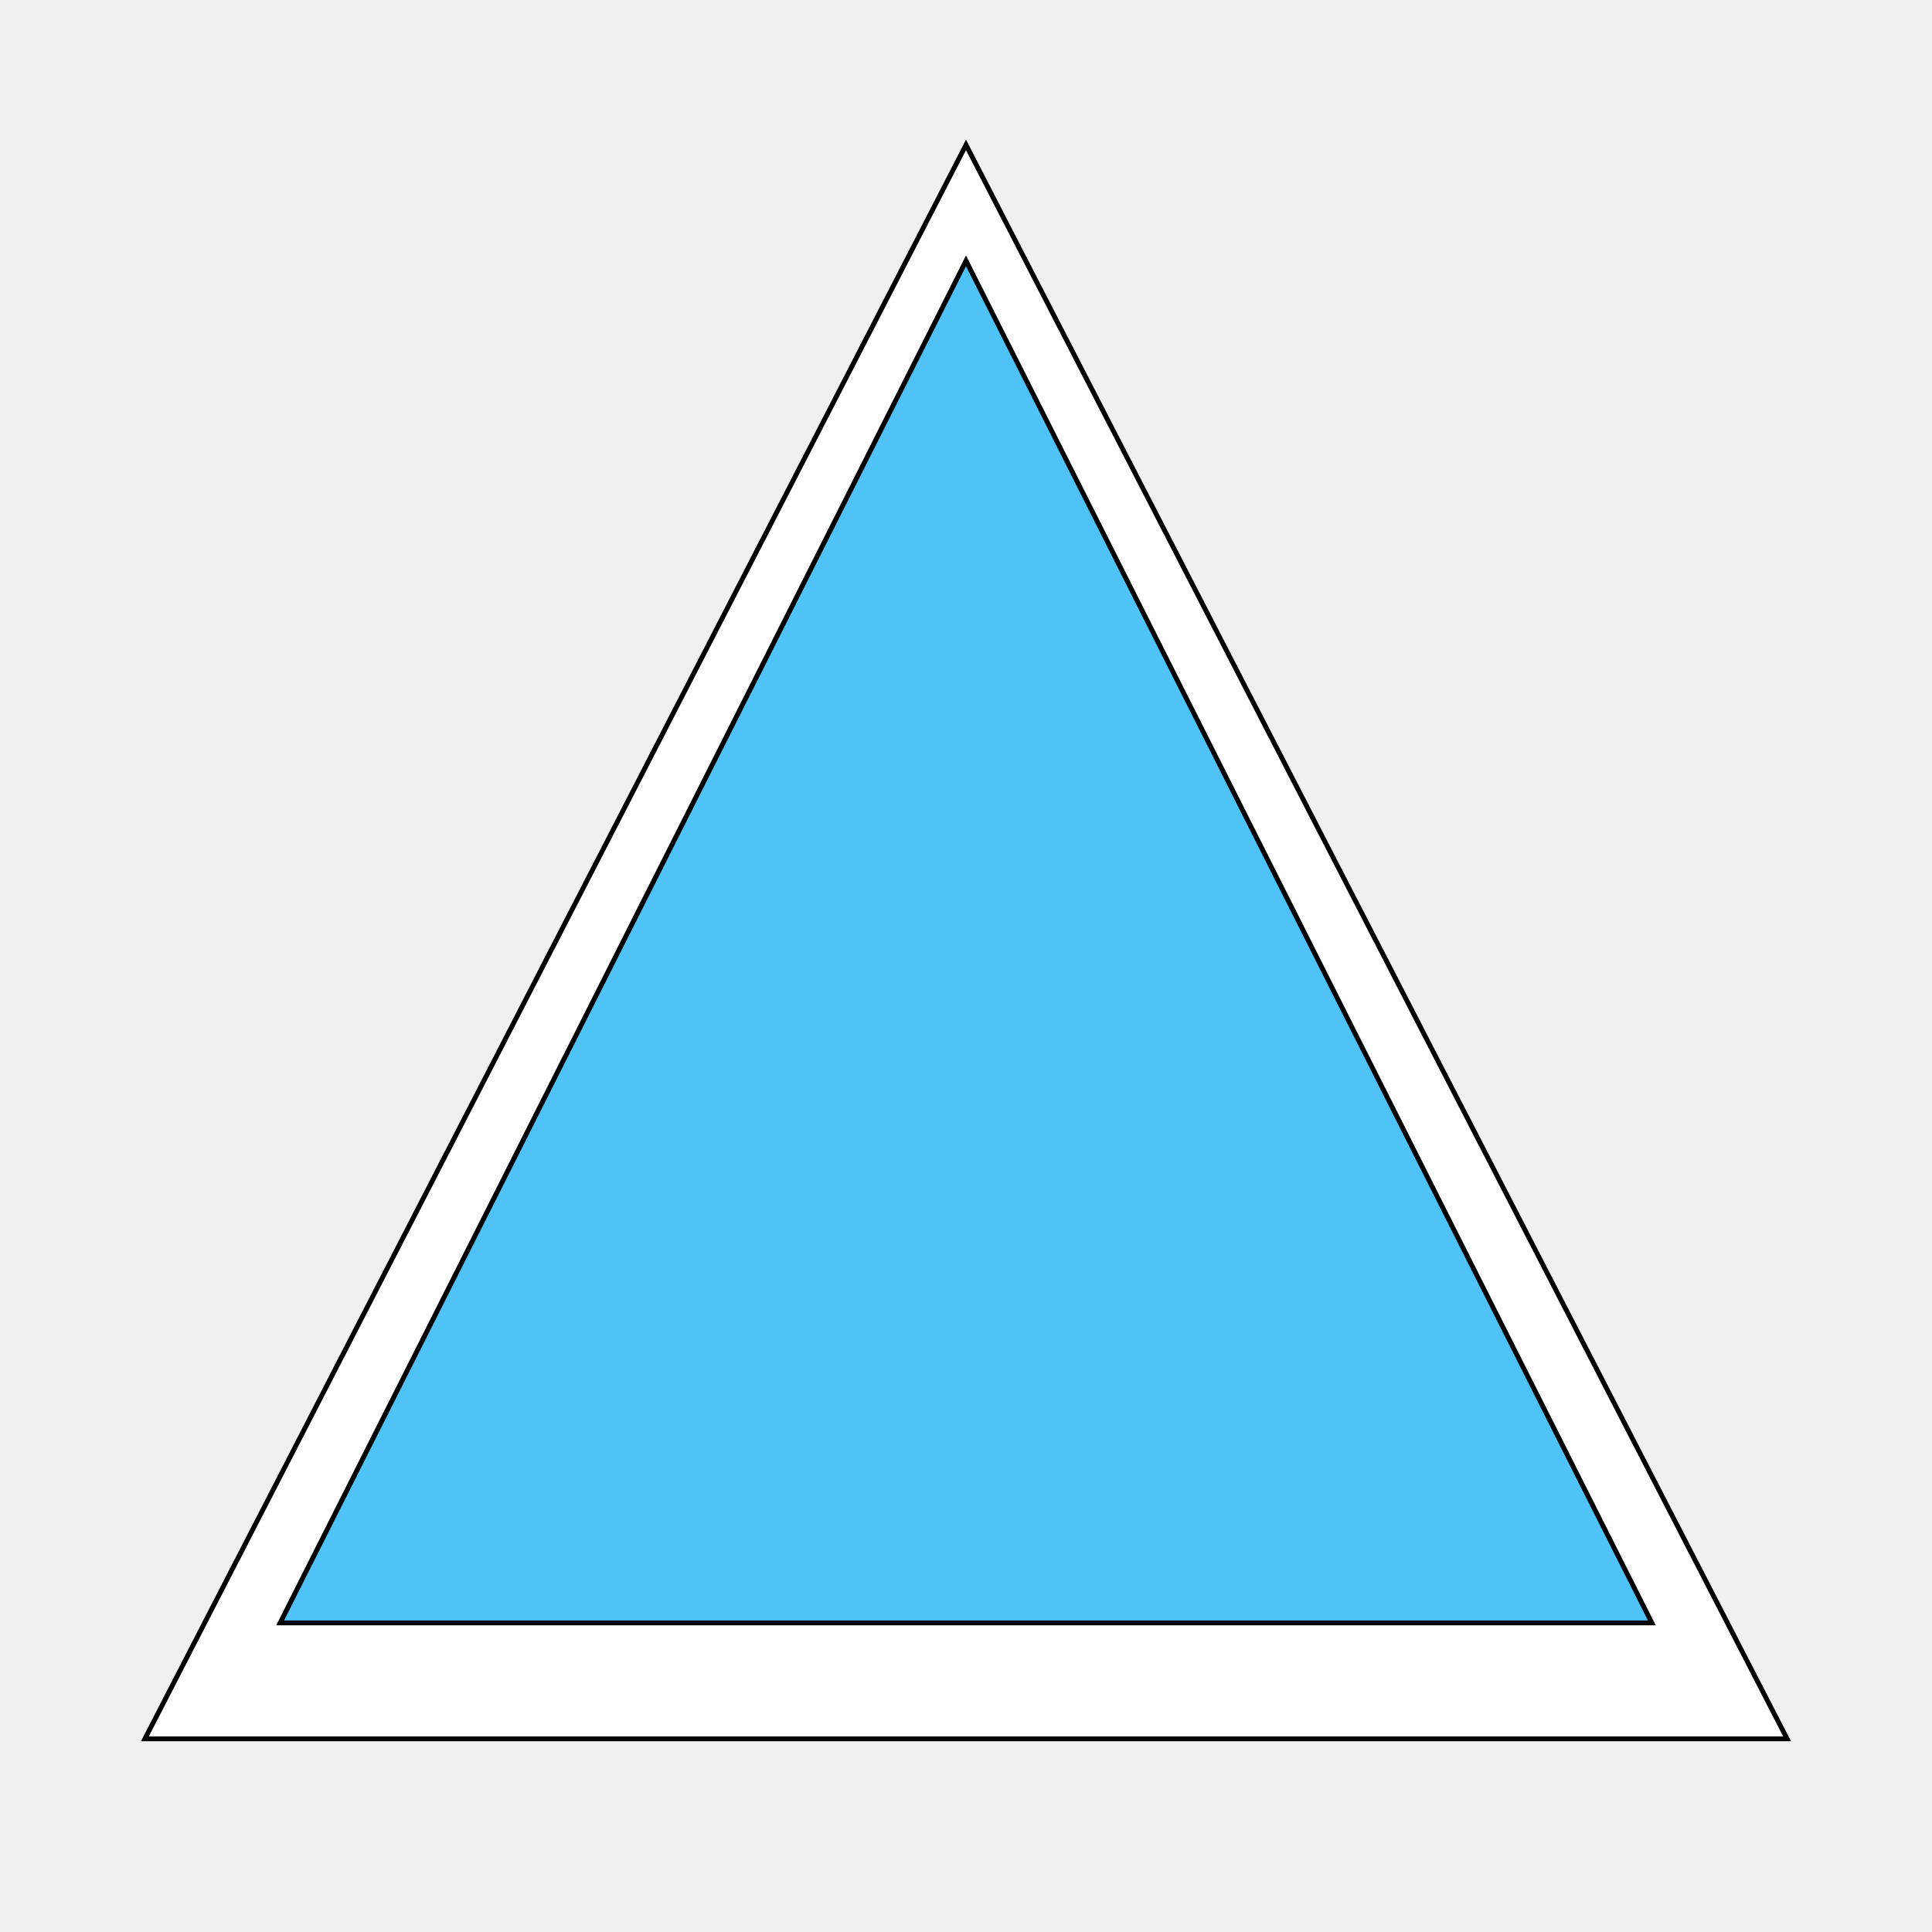
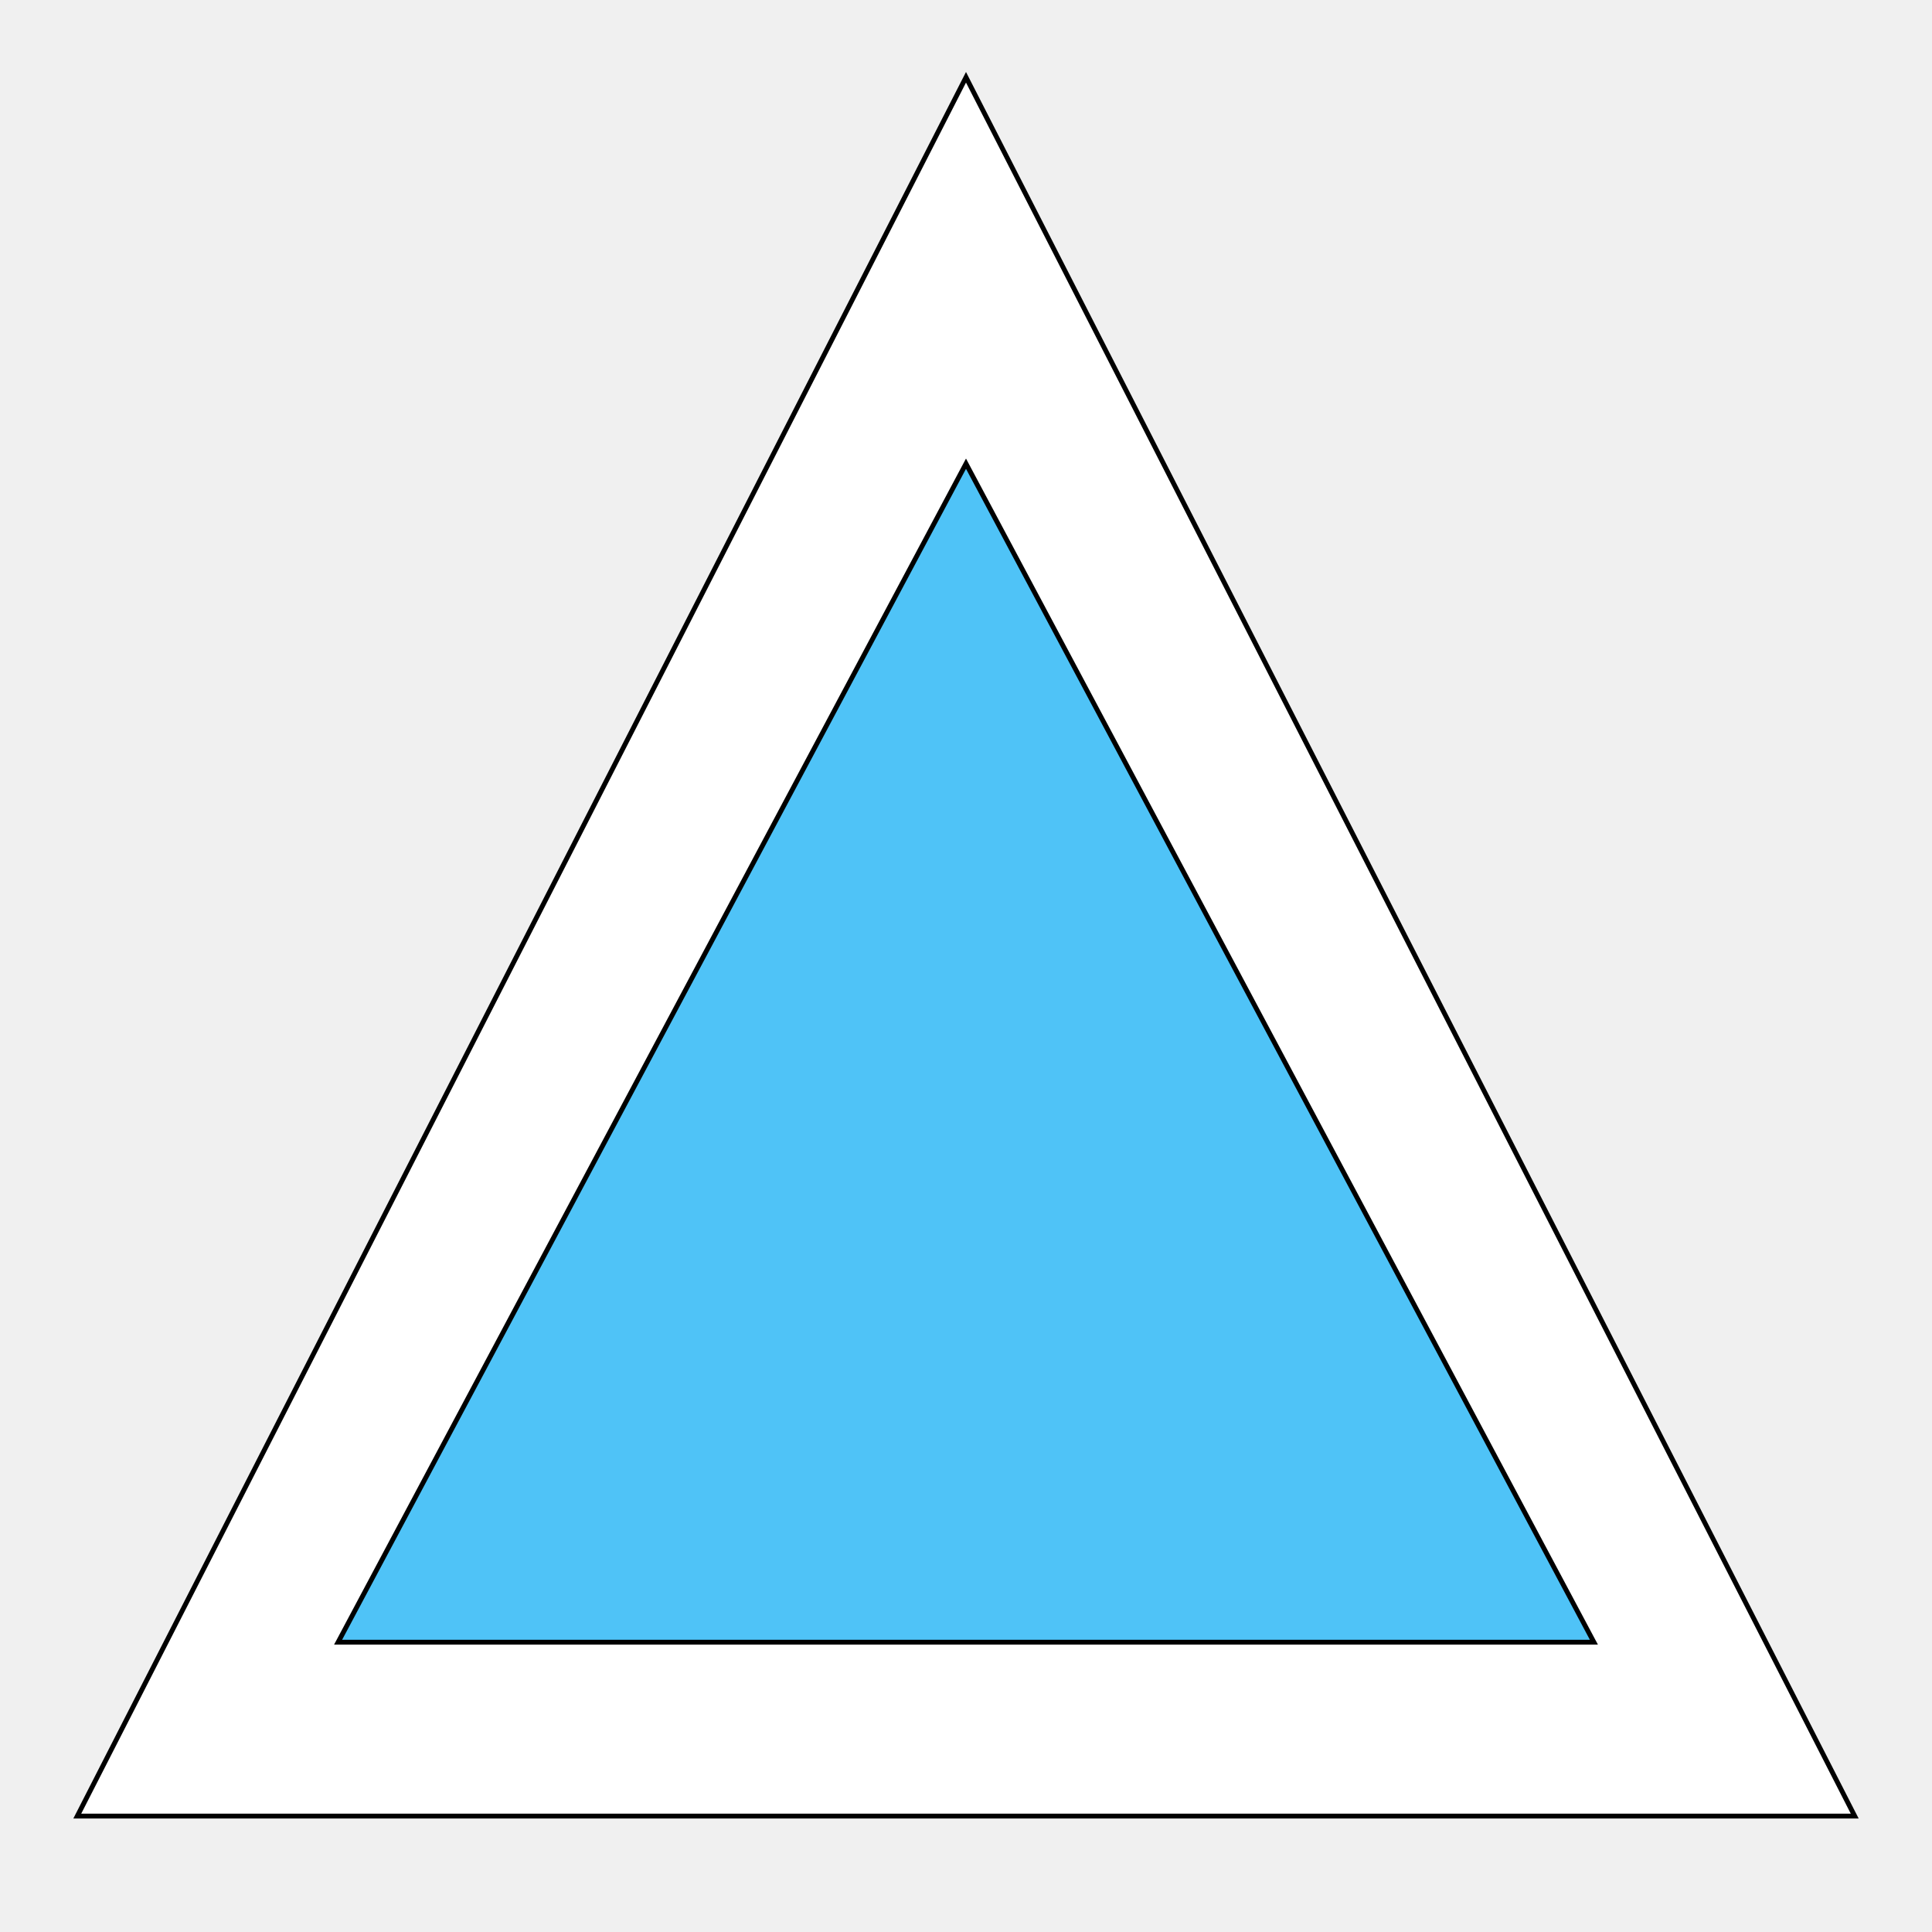
- <svg xmlns="http://www.w3.org/2000/svg" viewBox="0 0 200 200" width="60" height="60" aria-label="Preview triangle">
-   <polygon points="100,15 185,180 15,180" fill="white" stroke="black" stroke-width="0.5" />
-   <polygon points="100,27 171,168 29,168" fill="#4FC3F7" stroke="black" stroke-width="0.5" />
+ <svg xmlns="http://www.w3.org/2000/svg" viewBox="0 0 200 200" width="90" height="90" aria-label="Preview triangle">
+   <polygon points="100,8 192,188 8,188" fill="white" stroke="black" stroke-width="0.5" />
+   <polygon points="100,48 165,170 35,170" fill="#4FC3F7" stroke="black" stroke-width="0.5" />
</svg>
